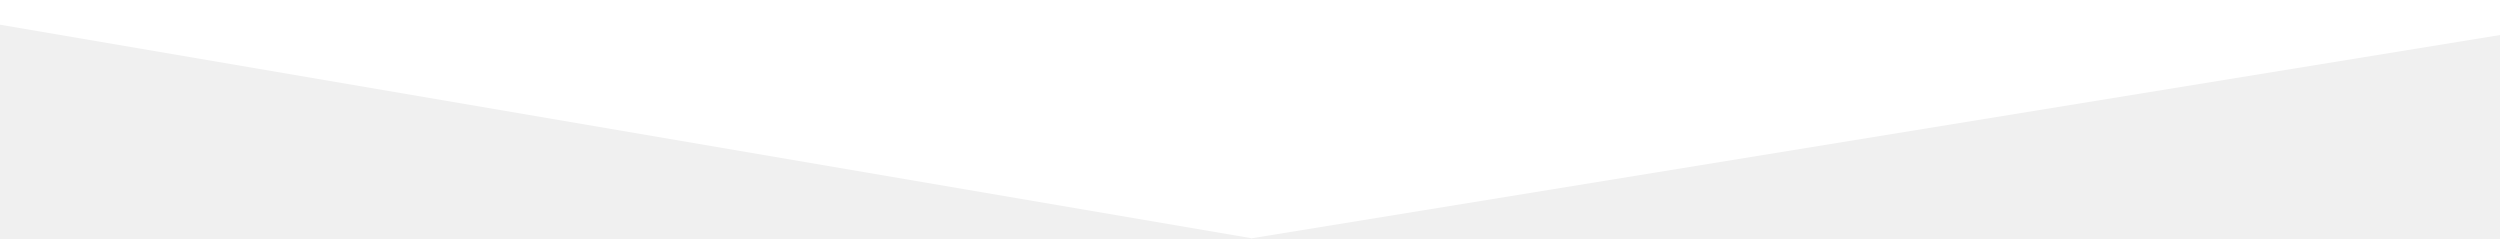
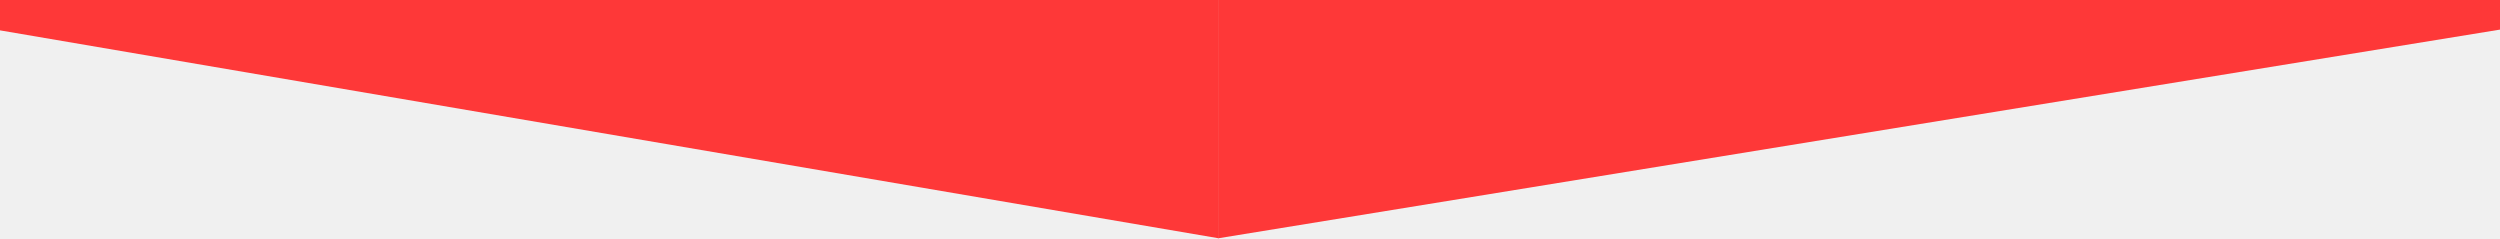
<svg xmlns="http://www.w3.org/2000/svg" width="1728" height="165" viewBox="0 0 1728 165" fill="none">
-   <path d="M865 164.709V0.002H1876.65L865 164.709Z" fill="white" />
-   <path d="M865.345 164.707V-0H-100L865.345 164.707Z" fill="white" />
+   <path d="M842 164.709V0.002H1853.65L842 164.709Z" fill="#FE3838" />
+   <path d="M842.345 164.707V-0H-123L842.345 164.707Z" fill="#FE3838" />
</svg>
